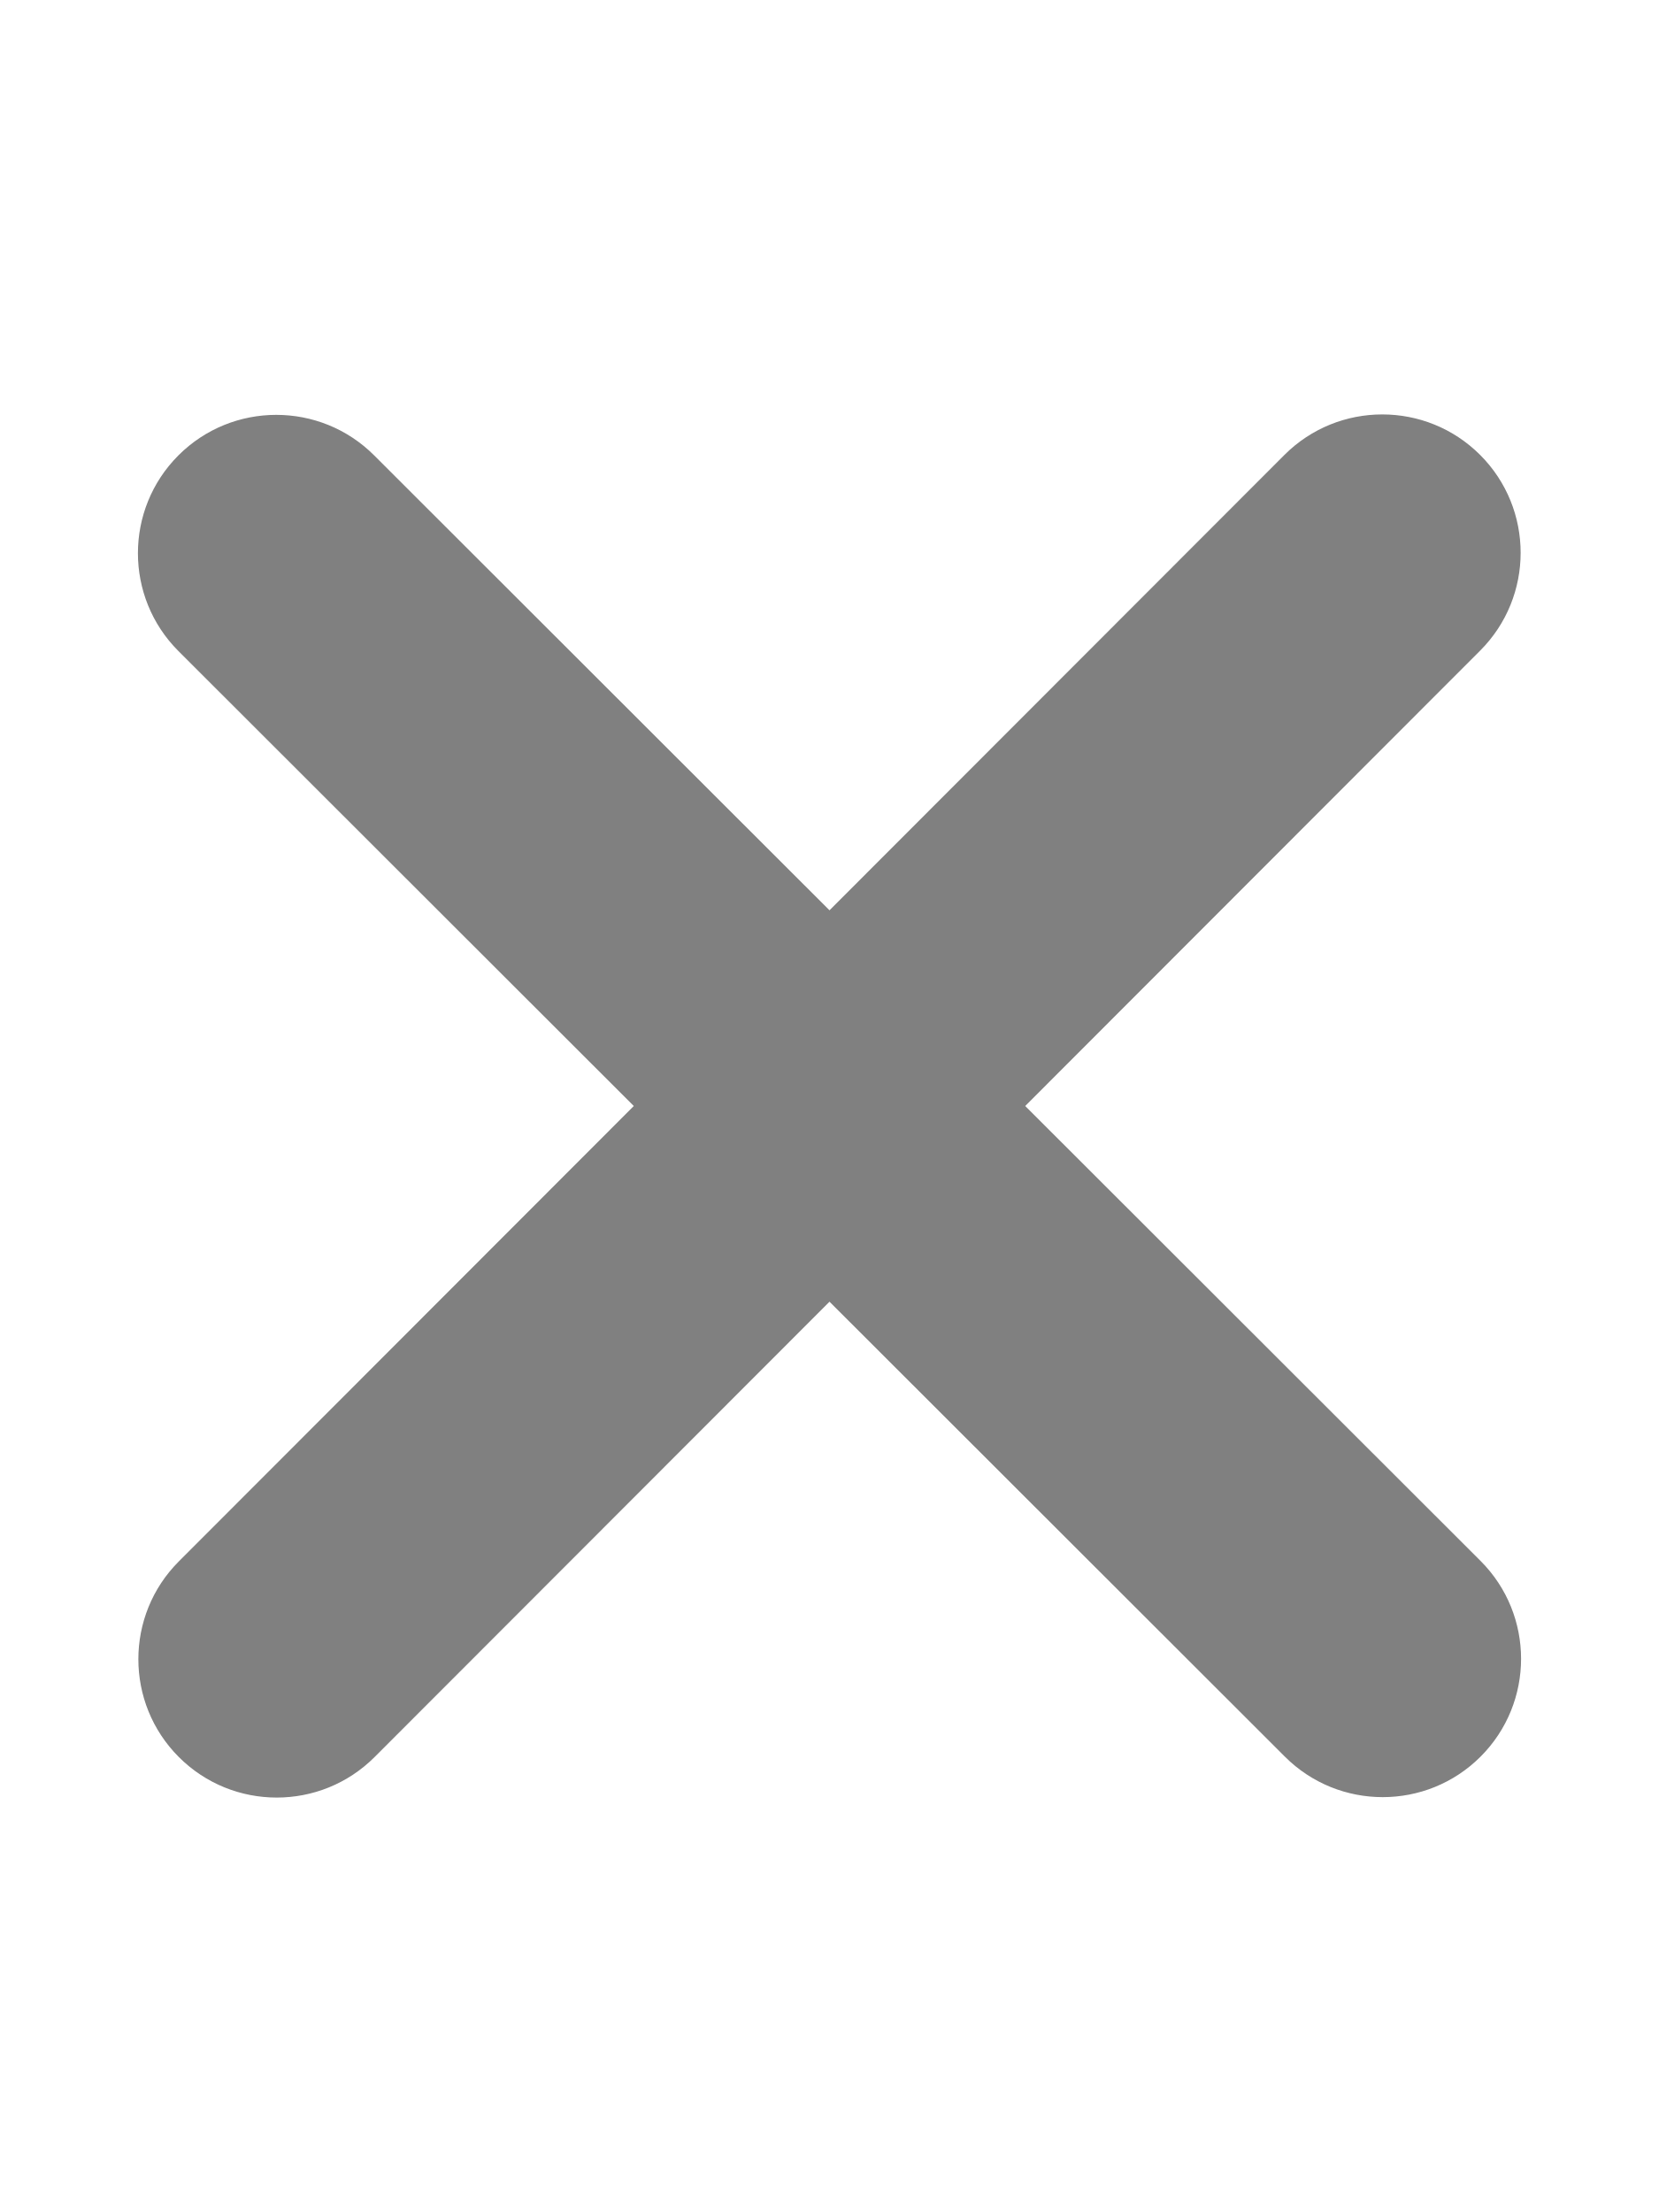
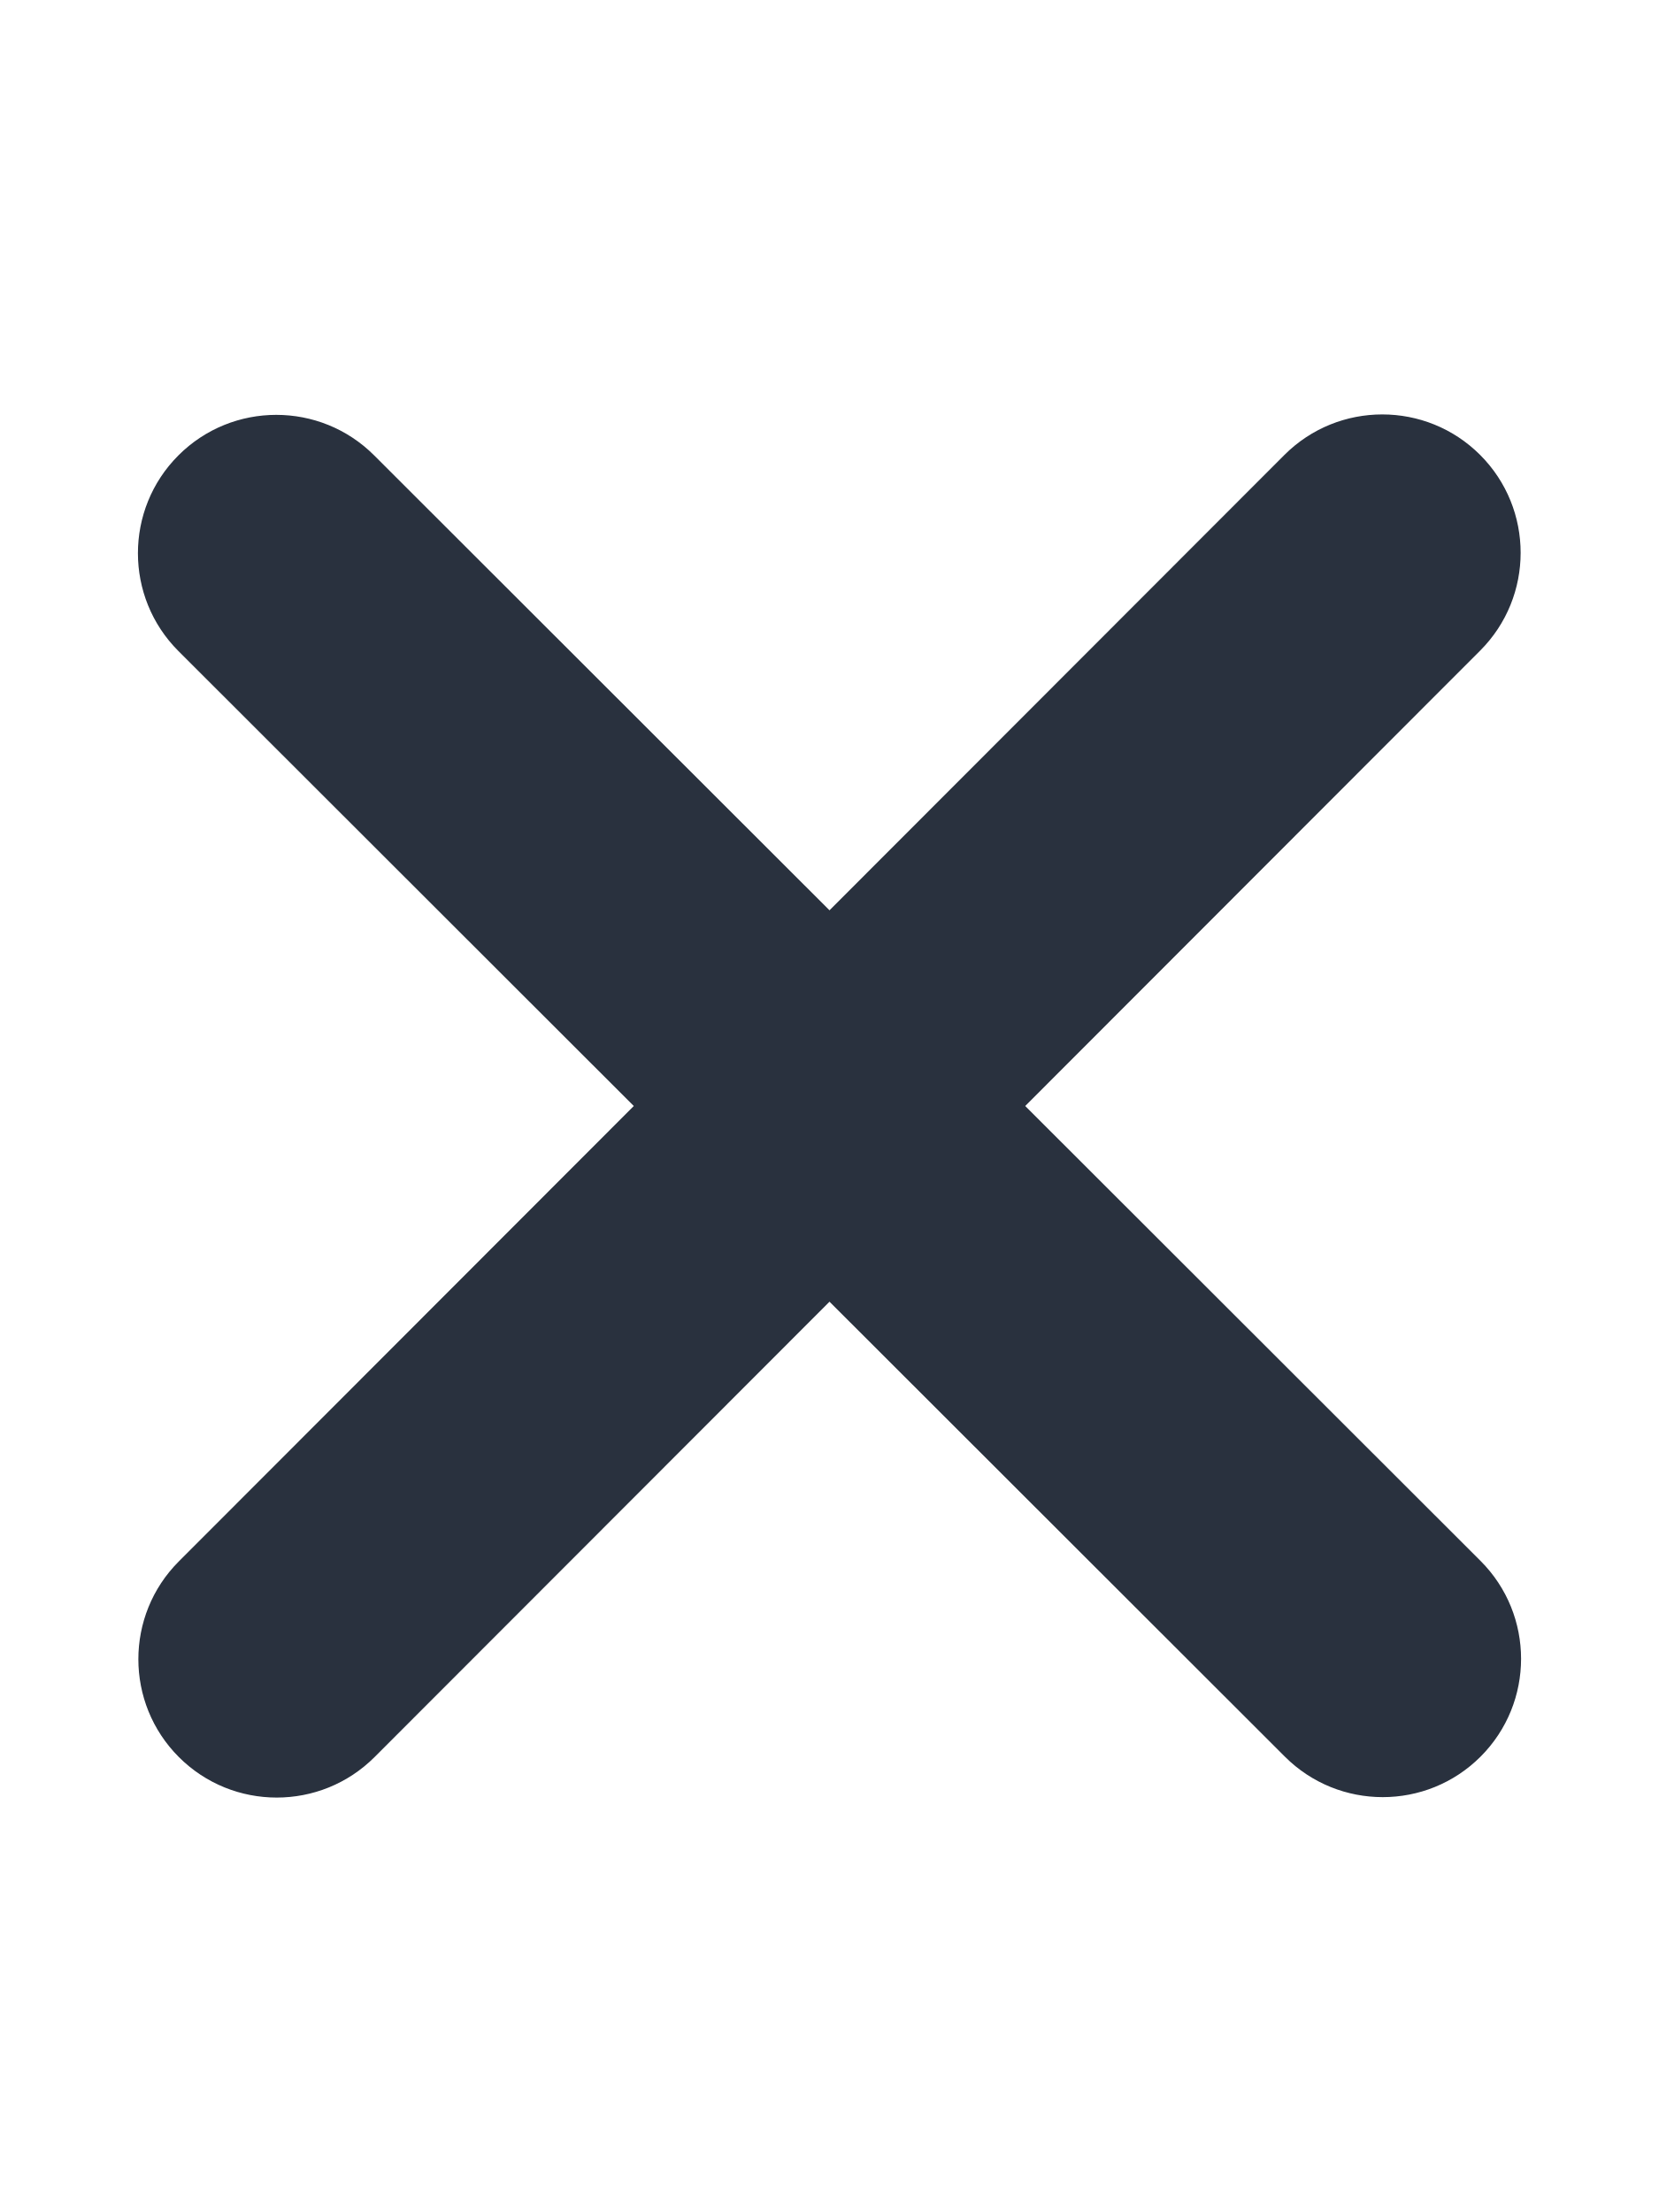
<svg xmlns="http://www.w3.org/2000/svg" viewBox="0 0 384 512">
-   <path fill="#808080" d="M342.6 150.6c12.5-12.5 12.5-32.8 0-45.3s-32.8-12.5-45.3 0L192 210.7 86.6 105.4c-12.5-12.5-32.8-12.5-45.3 0s-12.5 32.8 0 45.3L146.7 256 41.4 361.4c-12.5 12.5-12.5 32.8 0 45.3s32.8 12.5 45.3 0L192 301.3 297.4 406.6c12.5 12.5 32.8 12.5 45.3 0s12.5-32.8 0-45.3L237.3 256 342.6 150.6z" />
+   <path fill="#29313e" d="M342.6 150.6c12.5-12.5 12.5-32.8 0-45.3s-32.8-12.5-45.3 0L192 210.7 86.6 105.4c-12.5-12.5-32.8-12.5-45.3 0s-12.5 32.8 0 45.3L146.7 256 41.4 361.4c-12.5 12.5-12.5 32.8 0 45.3s32.8 12.5 45.3 0L192 301.3 297.4 406.6c12.5 12.5 32.8 12.5 45.3 0s12.5-32.8 0-45.3L237.3 256 342.6 150.6z" />
</svg>
